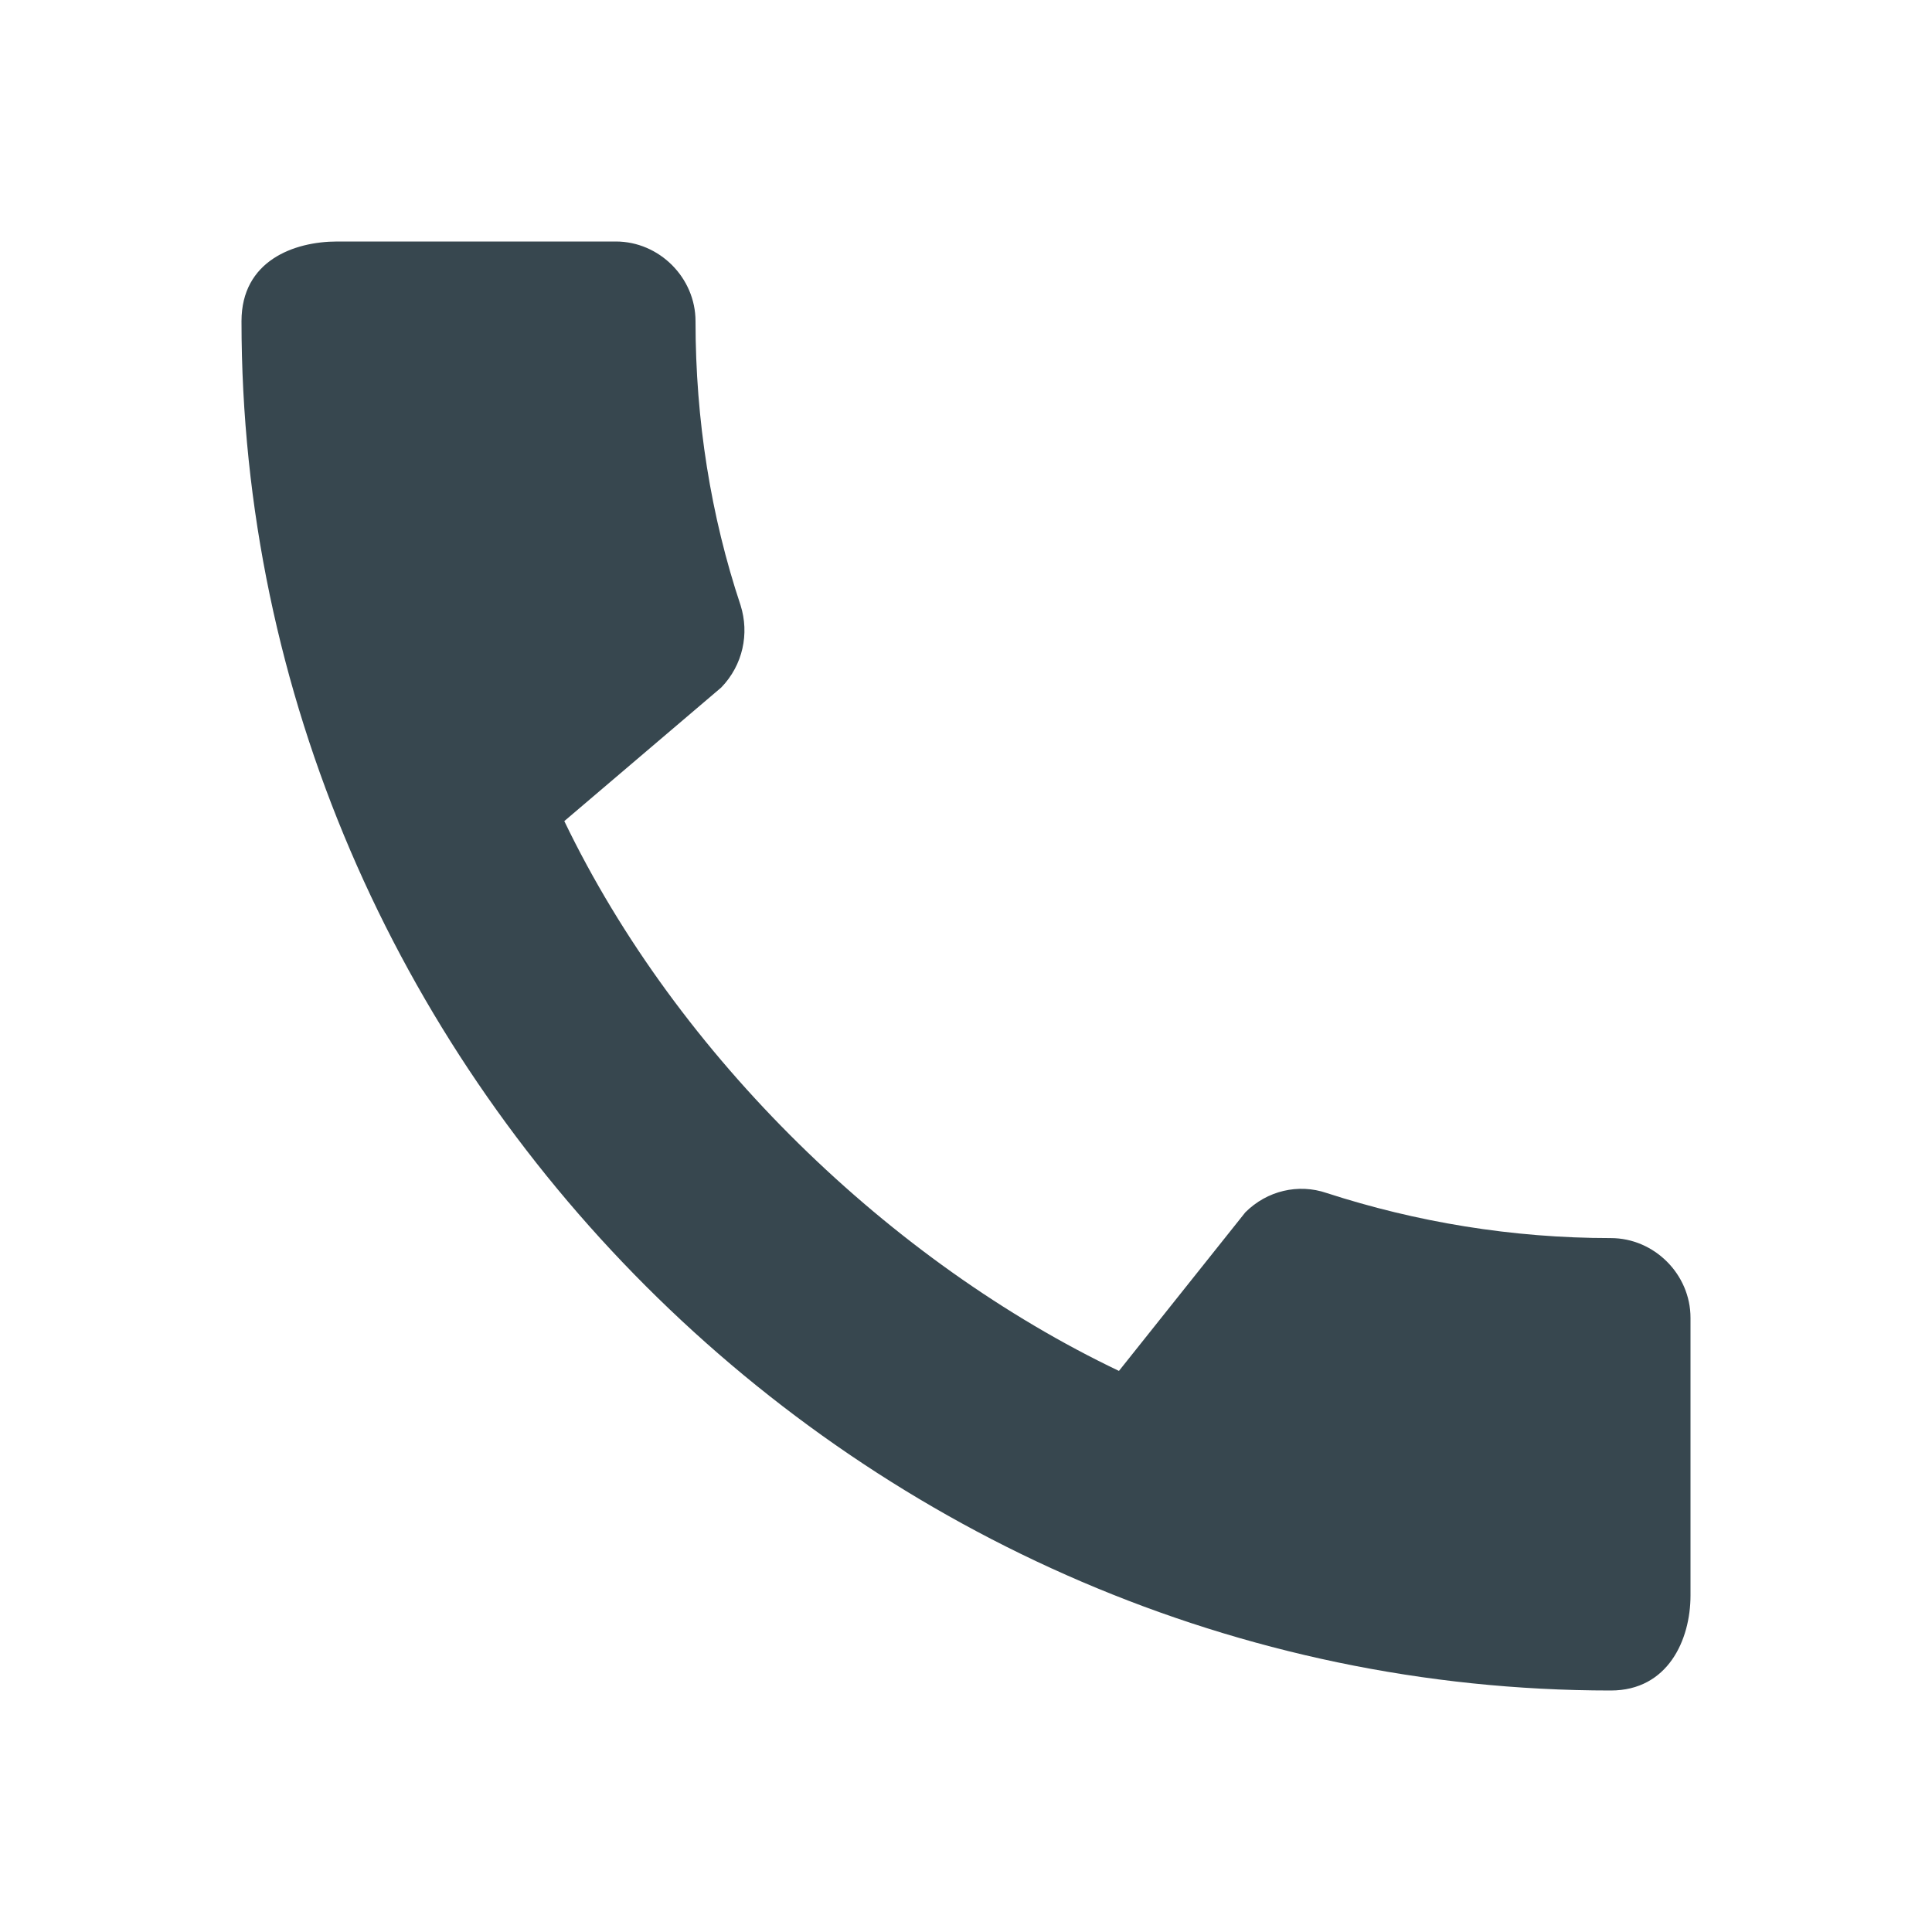
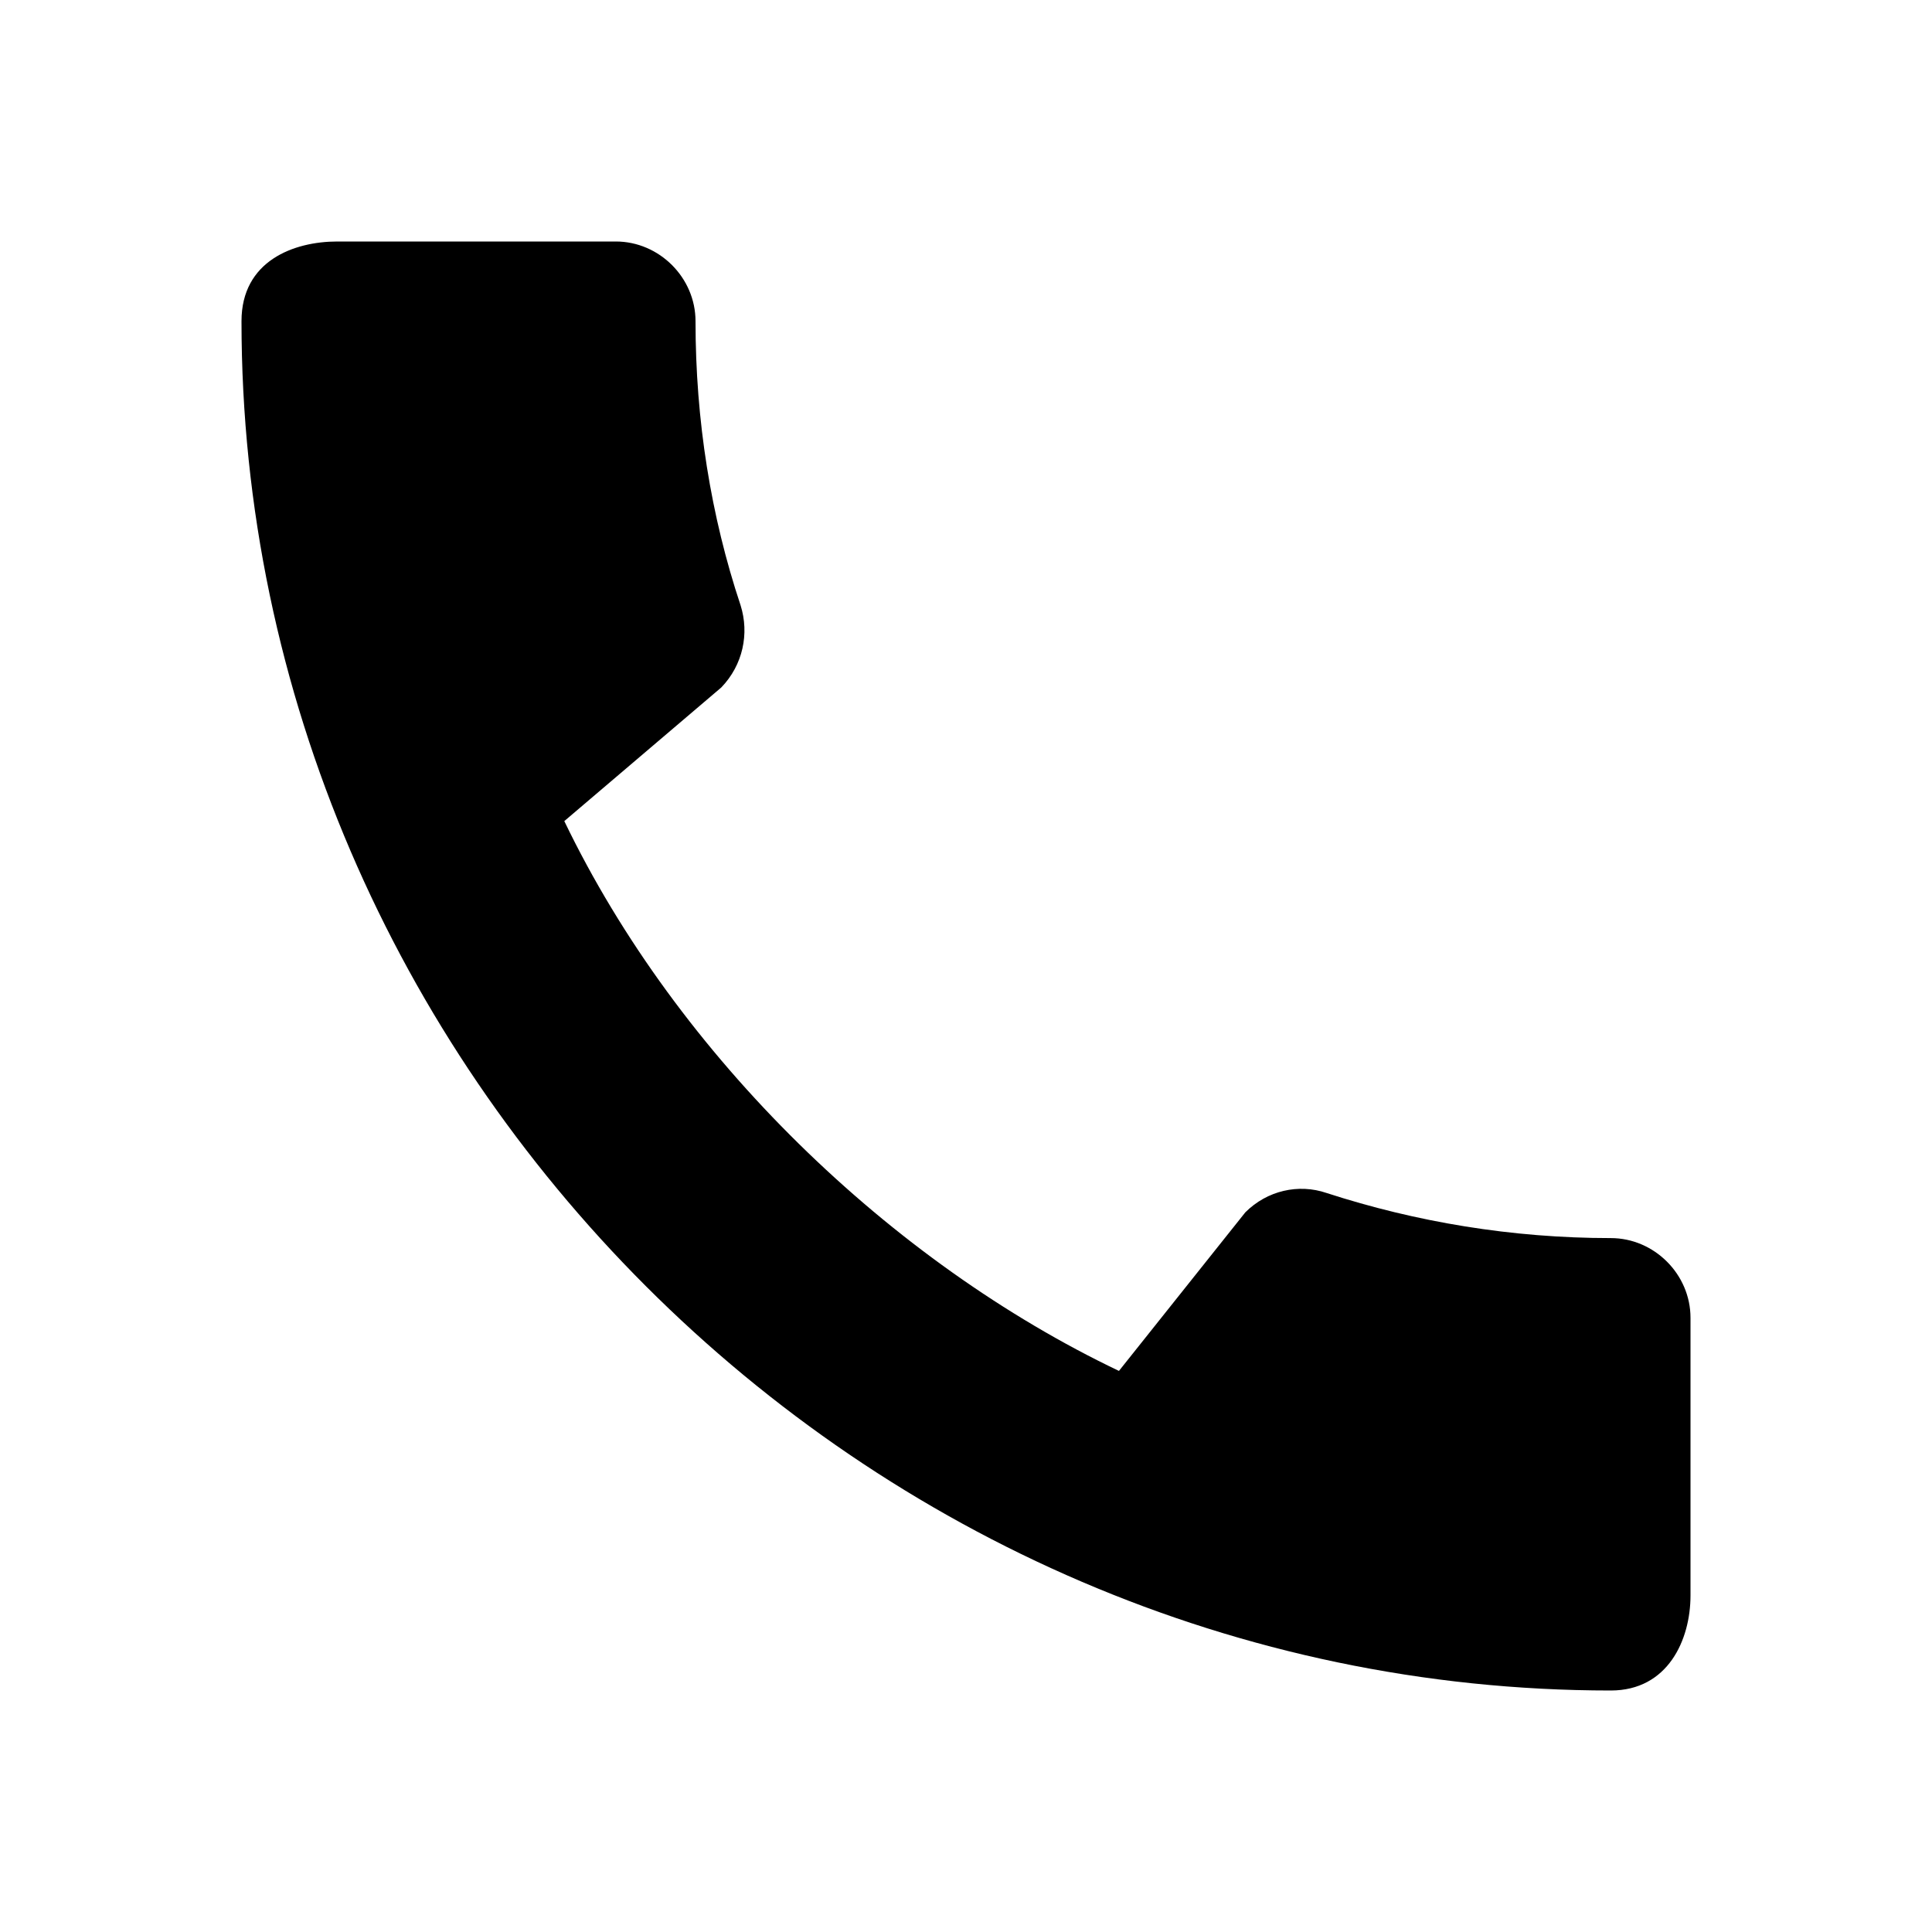
- <svg xmlns="http://www.w3.org/2000/svg" height="24px" viewBox="0 0 24 24" width="24px" fill="#37474f">
+ <svg xmlns="http://www.w3.org/2000/svg" height="24px" viewBox="0 0 24 24" width="24px" fill="#000">
  <path d="M0 0h24v24H0z" fill="none" />
  <path d="M20.01 15.38c-1.23 0-2.42-.2-3.53-.56-.35-.12-.74-.03-1.01.24l-1.57 1.97c-2.83-1.35-5.48-3.9-6.89-6.83l1.95-1.66c.27-.28.35-.67.24-1.02-.37-1.11-.56-2.3-.56-3.53 0-.54-.45-.99-.99-.99H4.19C3.65 3 3 3.24 3 3.99 3 13.28 10.73 21 20.01 21c.71 0 .99-.63.99-1.18v-3.45c0-.54-.45-.99-.99-.99z" />
</svg>
